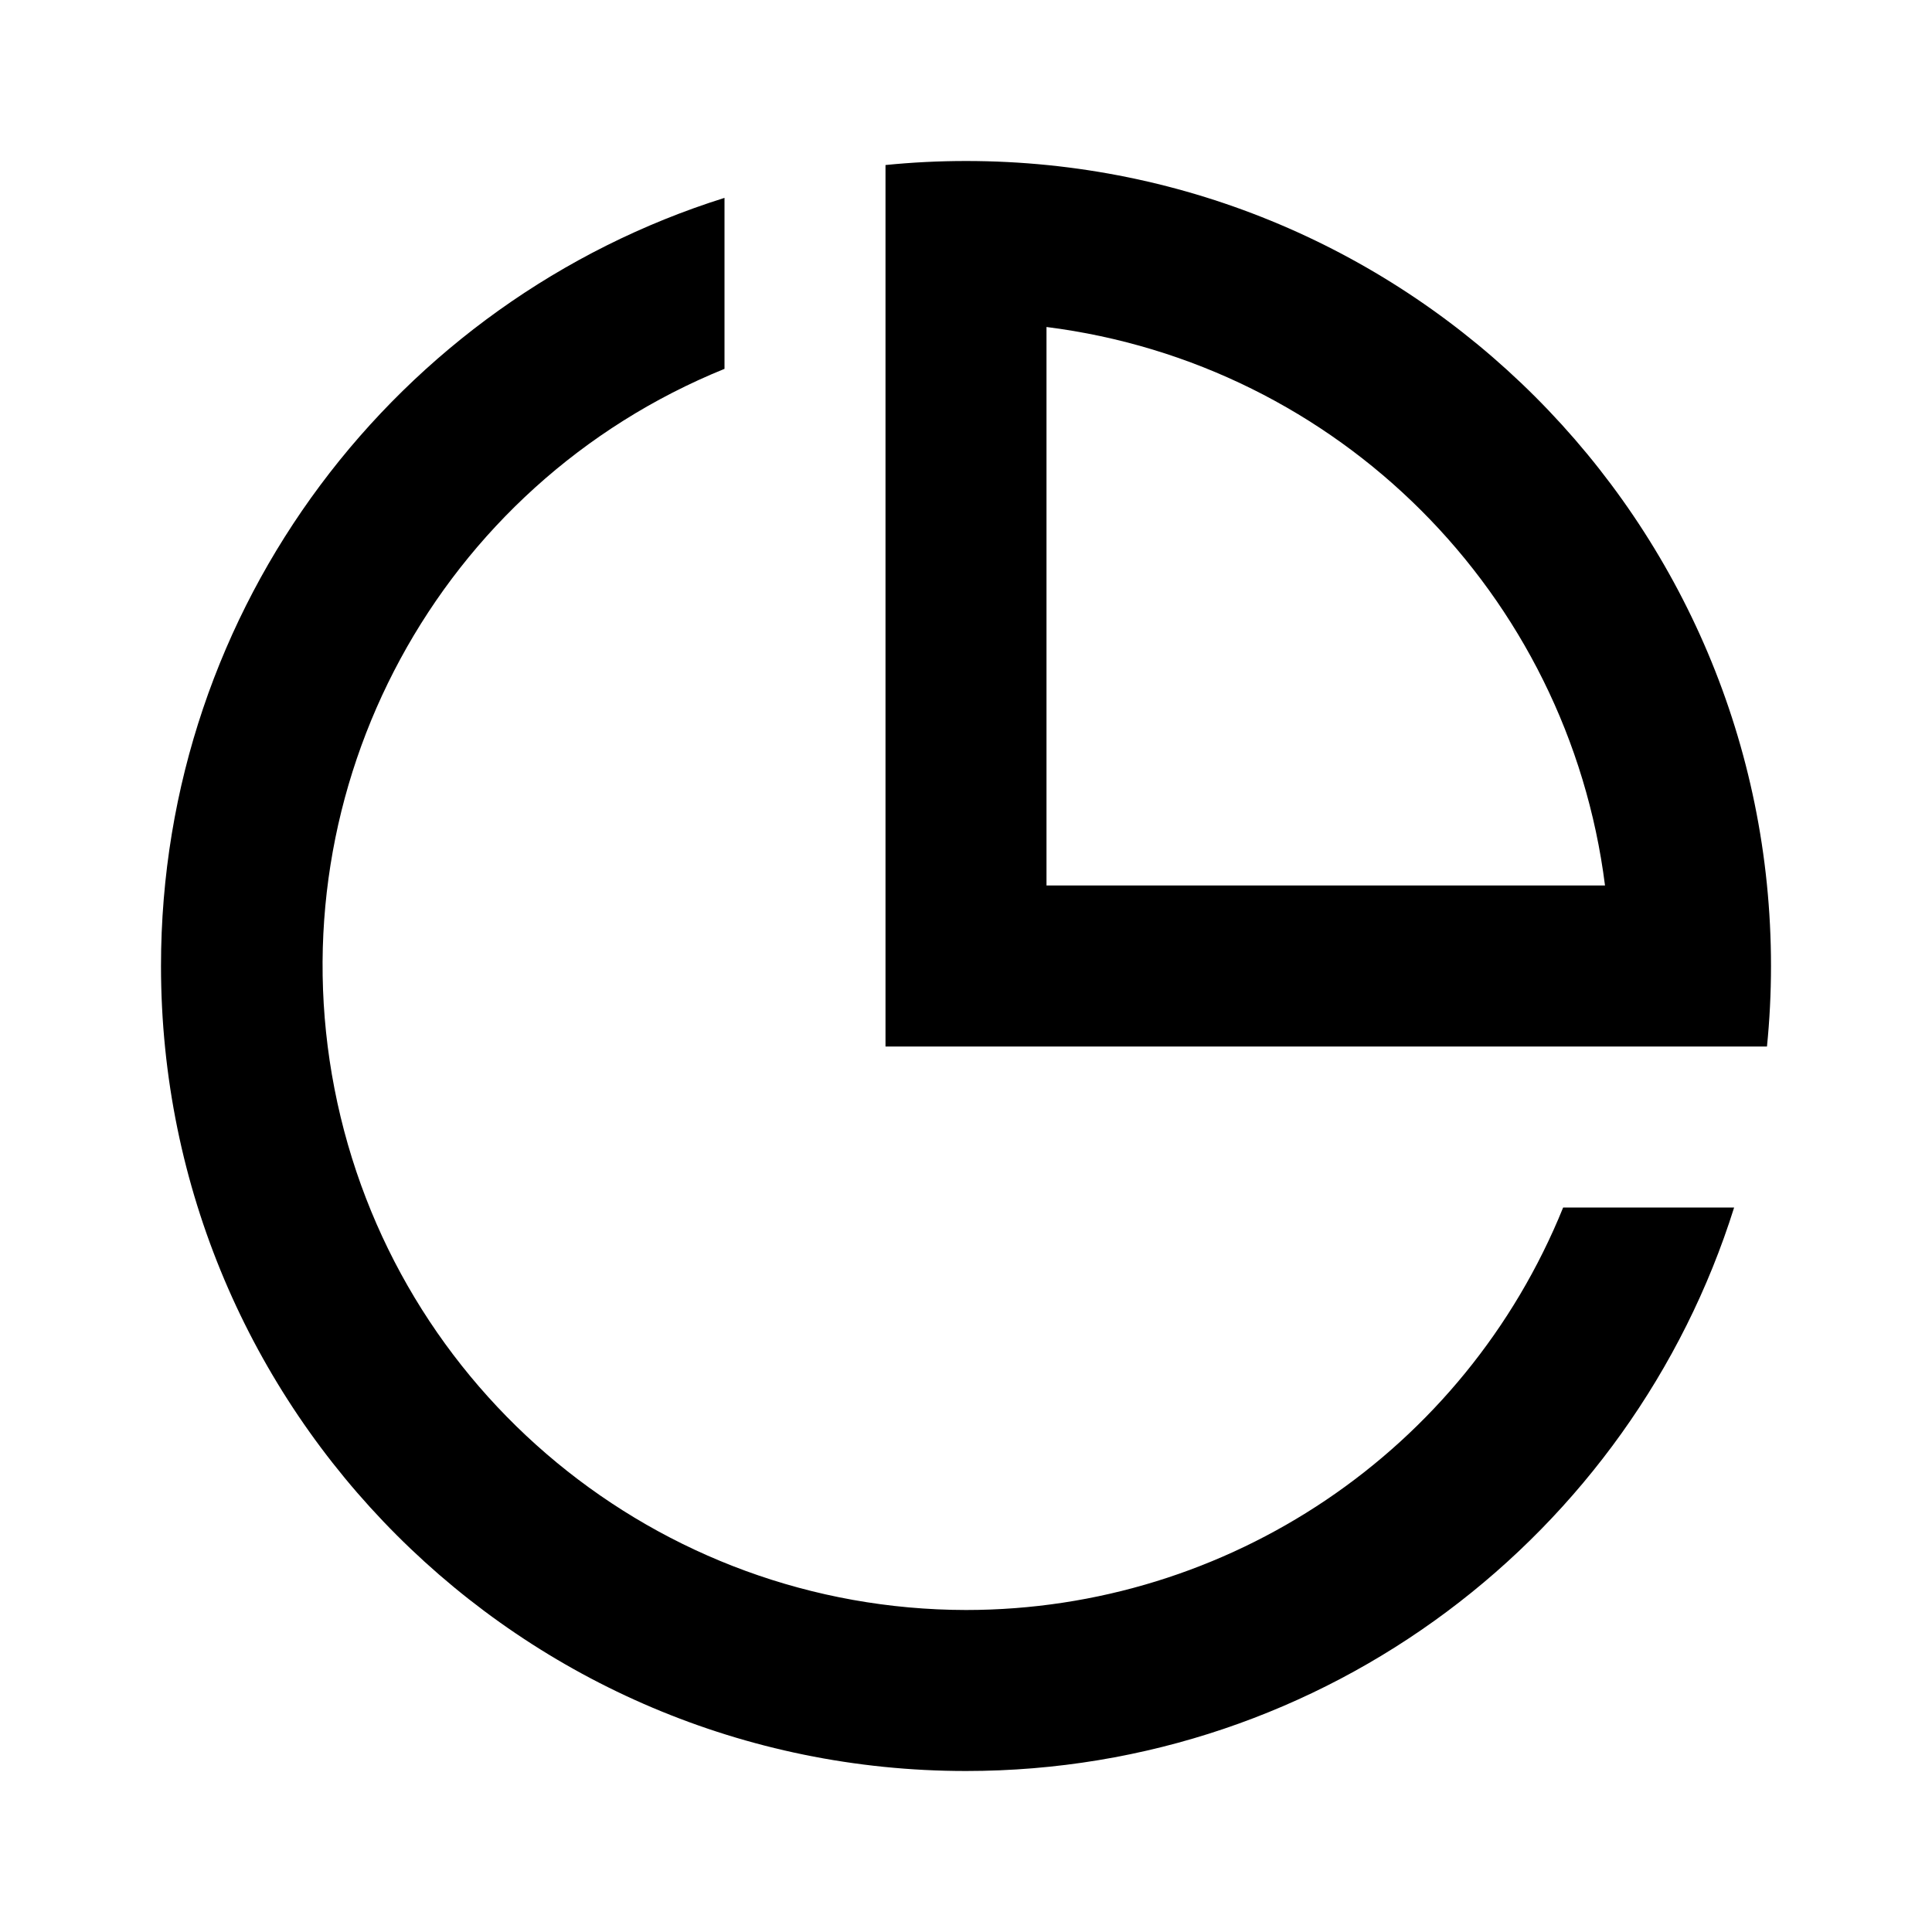
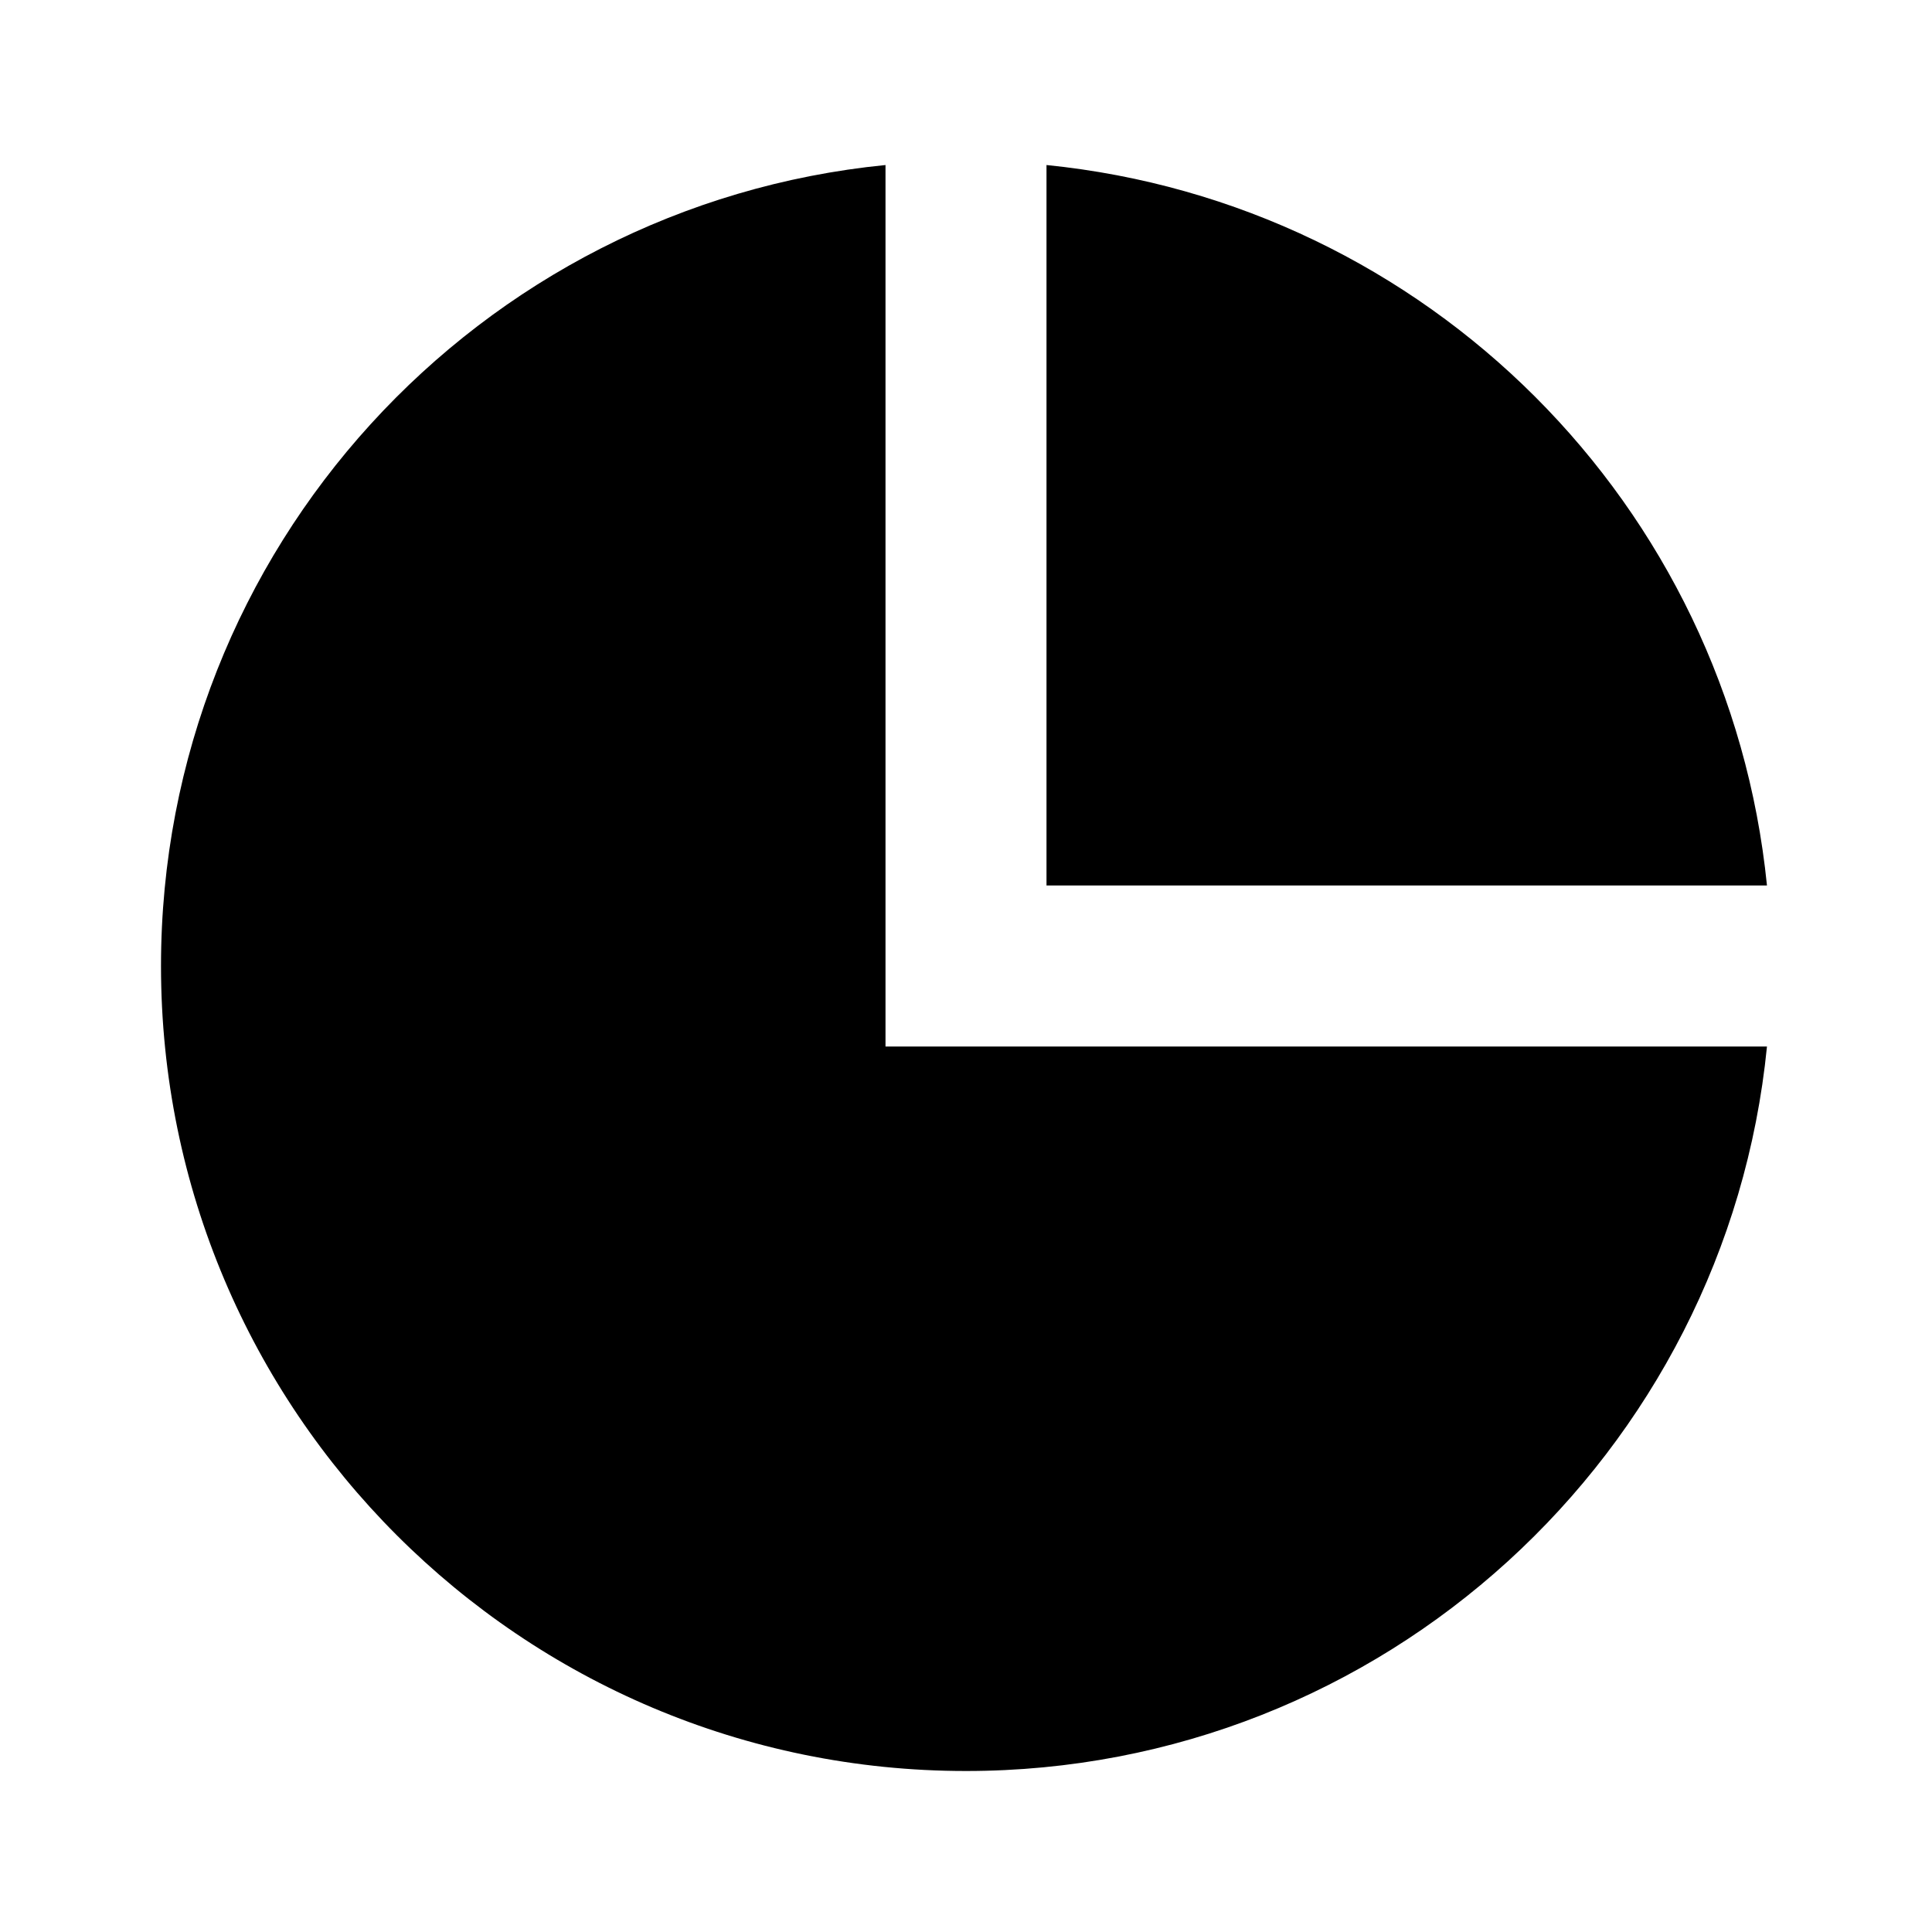
<svg xmlns="http://www.w3.org/2000/svg" viewBox="0 0 24 24" width="18" height="18">
  <path fill="none" d="M0 0h24v24H0z" />
-   <path d="M12 22C6.477 22 2 17.523 2 12c0-4.478 2.943-8.268 7-9.542v2.124A8.003 8.003 0 0 0 12 20a8.003 8.003 0 0 0 7.418-5h2.124c-1.274 4.057-5.064 7-9.542 7zm9.95-9H11V2.05c.329-.033.663-.05 1-.05 5.523 0 10 4.477 10 10 0 .337-.017.671-.05 1zM13 4.062V11h6.938A8.004 8.004 0 0 0 13 4.062z" />
+   <path d="M11 2.05V13h10.95c-.501 5.053-4.765 9-9.95 9-5.523 0-10-4.477-10-10 0-5.185 3.947-9.449 9-9.95zm2 0A10.003 10.003 0 0 1 21.95 11H13V2.05z" fill="#000" />
</svg>
